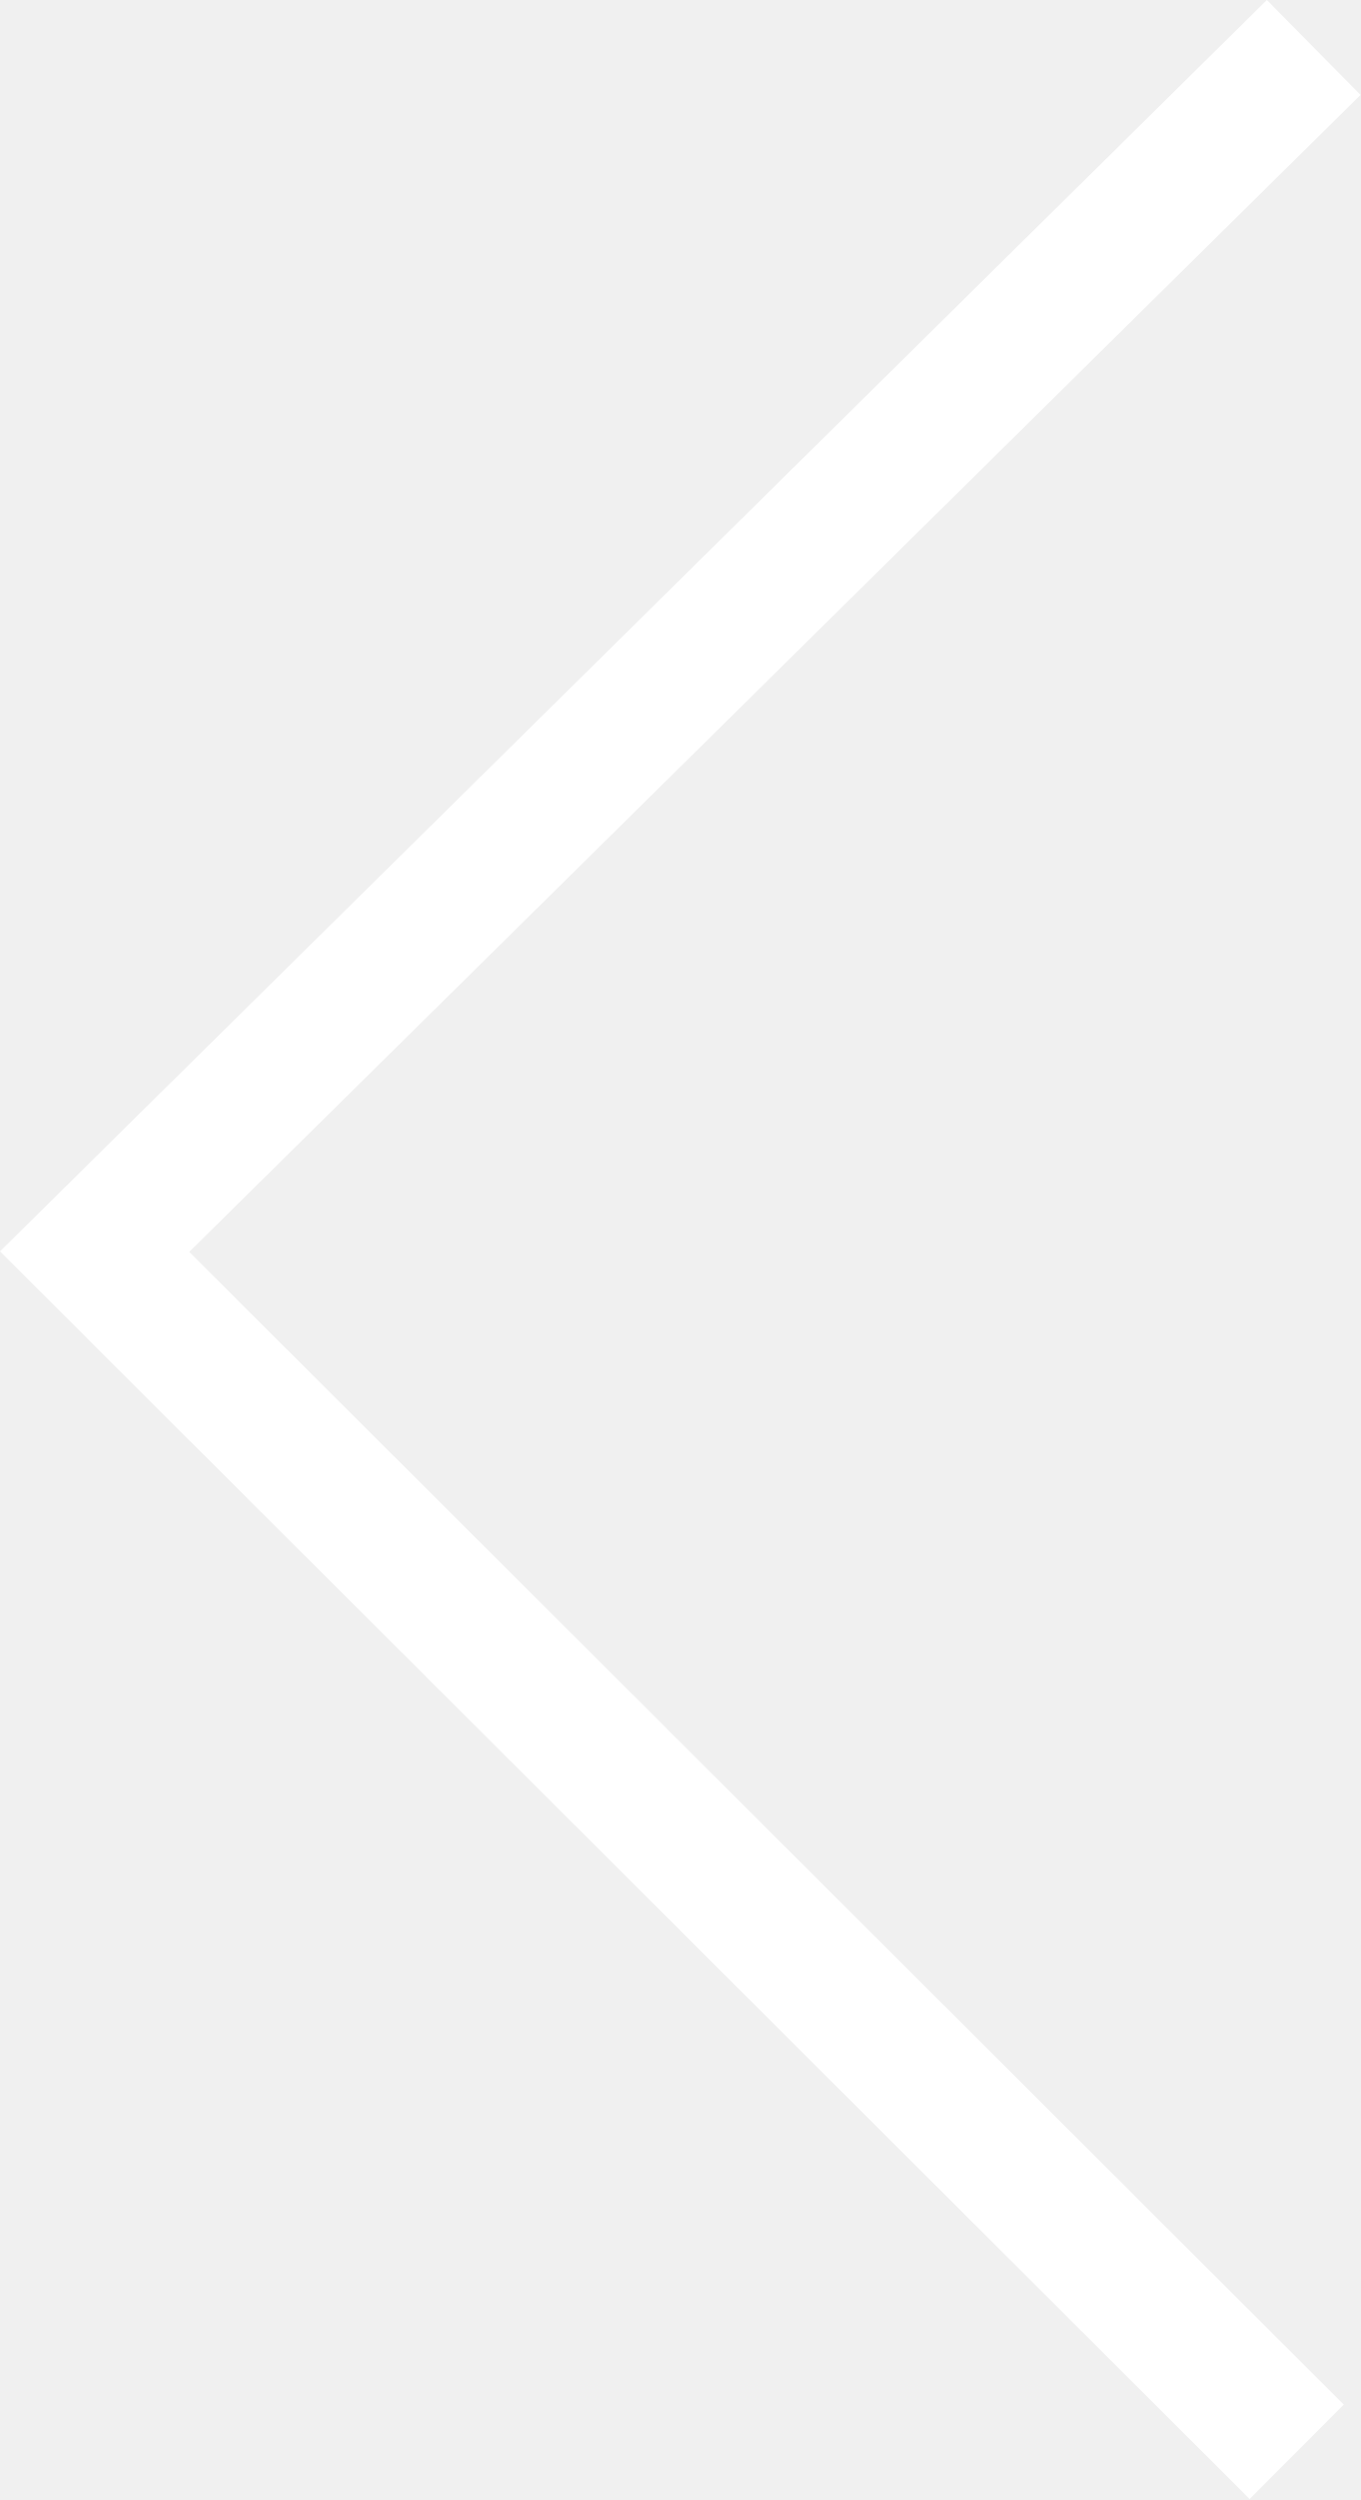
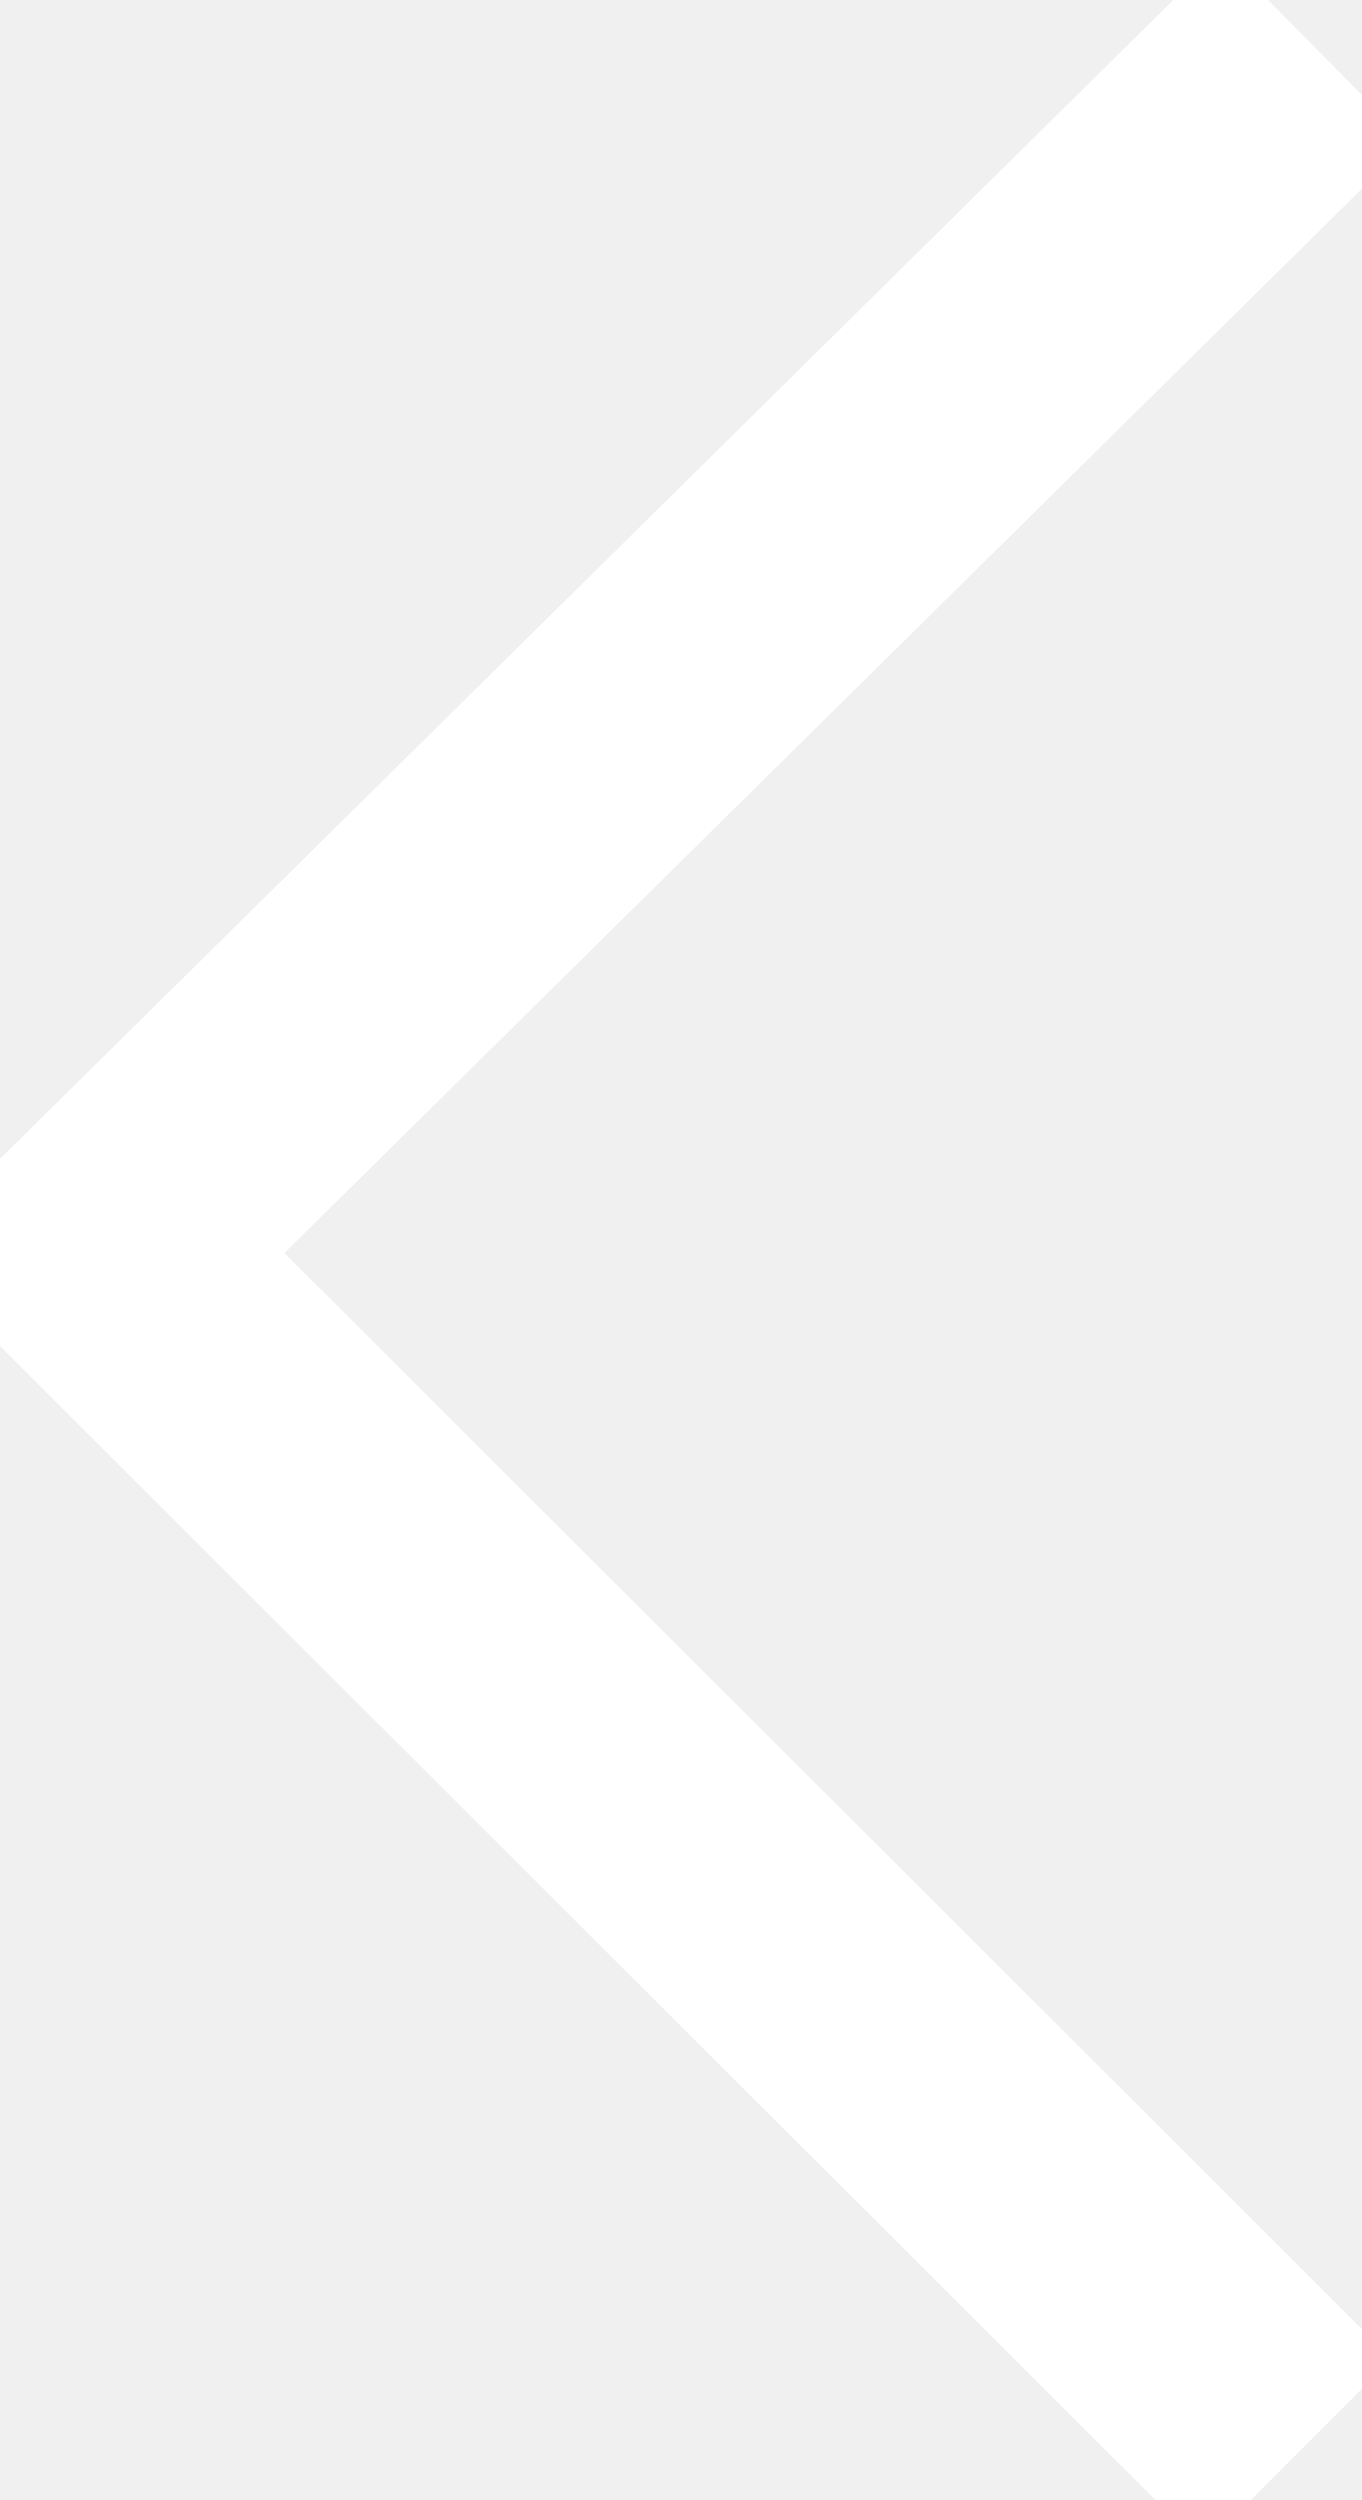
- <svg xmlns="http://www.w3.org/2000/svg" id="Calque_1" data-name="Calque 1" viewBox="0 0 163.3 299.83">
-   <defs>
-     <style>.cls-1{fill:none;stroke:#fff;stroke-miterlimit:10;stroke-width:16px;}</style>
-   </defs>
-   <polyline class="cls-1" points="155.63 294.17 11.36 150.17 157.67 5.69" />
+ <svg xmlns="http://www.w3.org/2000/svg" version="1.1" id="Calque_1" x="0px" y="0px" viewBox="0 0 163.3 299.8" style="enable-background:new 0 0 163.3 299.8;" xml:space="preserve">
+   <style type="text/css">
+ 	.st0{fill:none;stroke:#FFFFFF;stroke-width:32;stroke-miterlimit:10;}
+ </style>
+   <polyline class="st0" points="155.6,294.2 11.4,150.2 157.7,5.7 " />
</svg>
